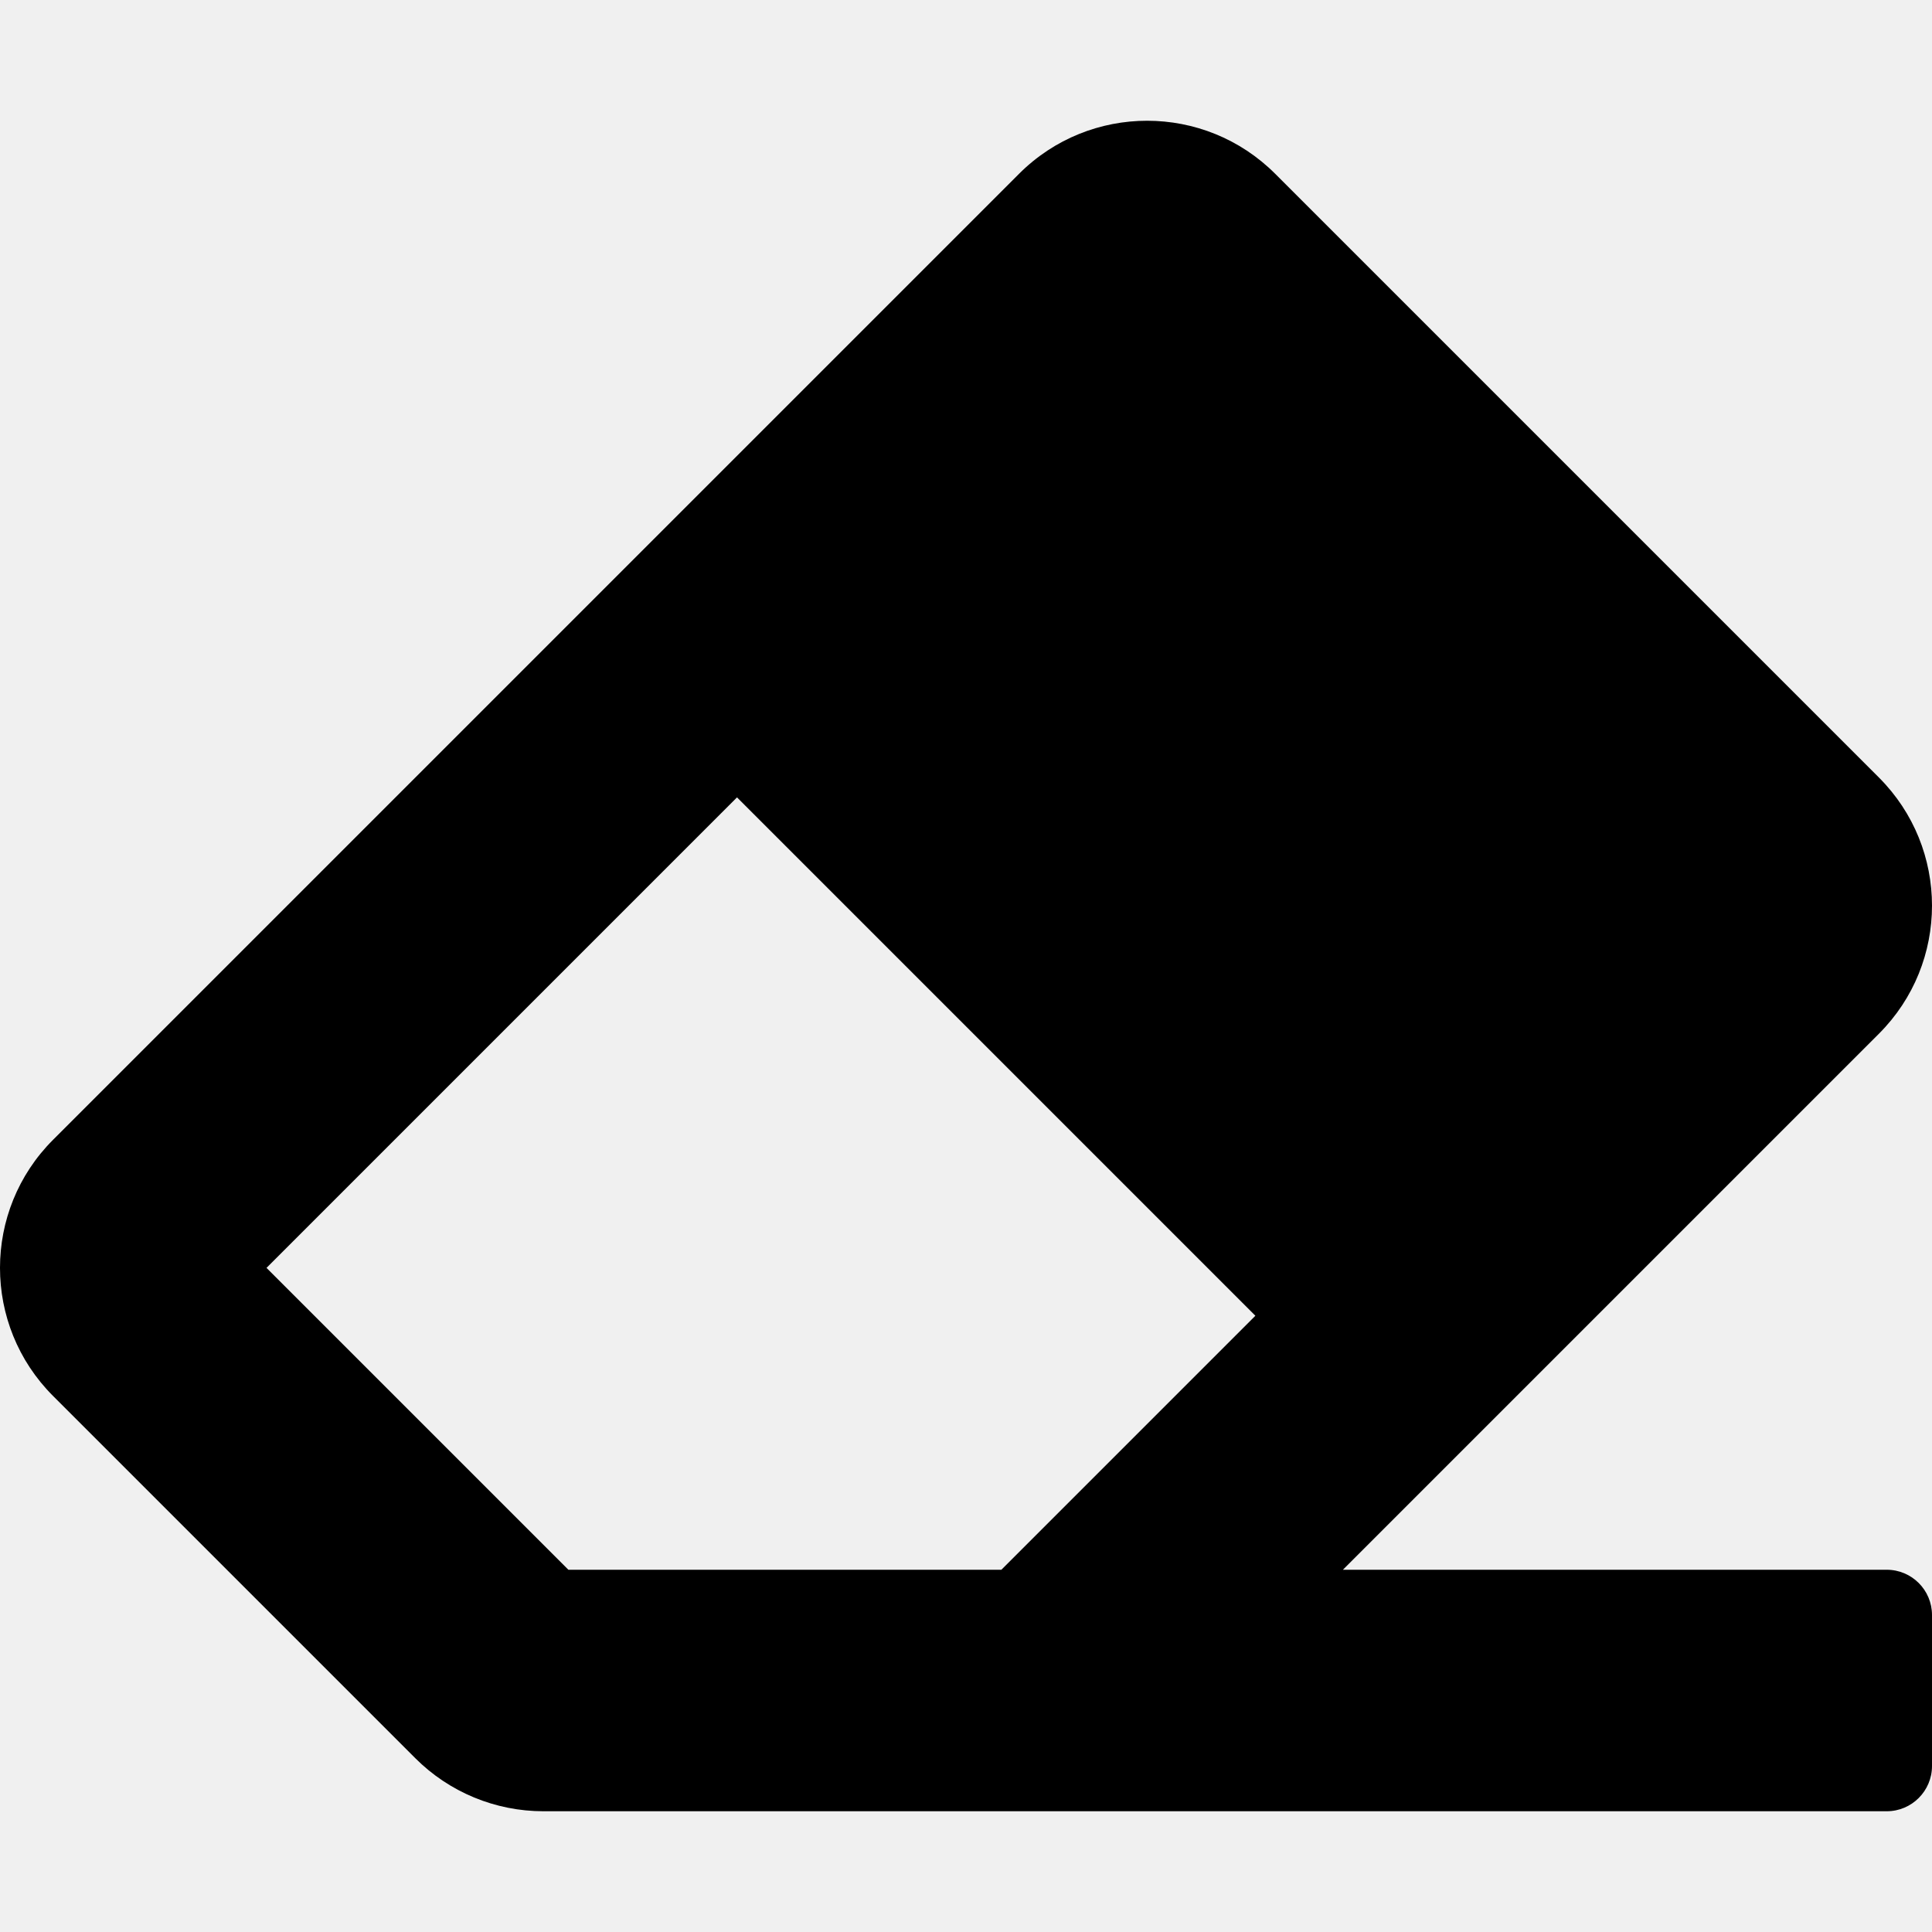
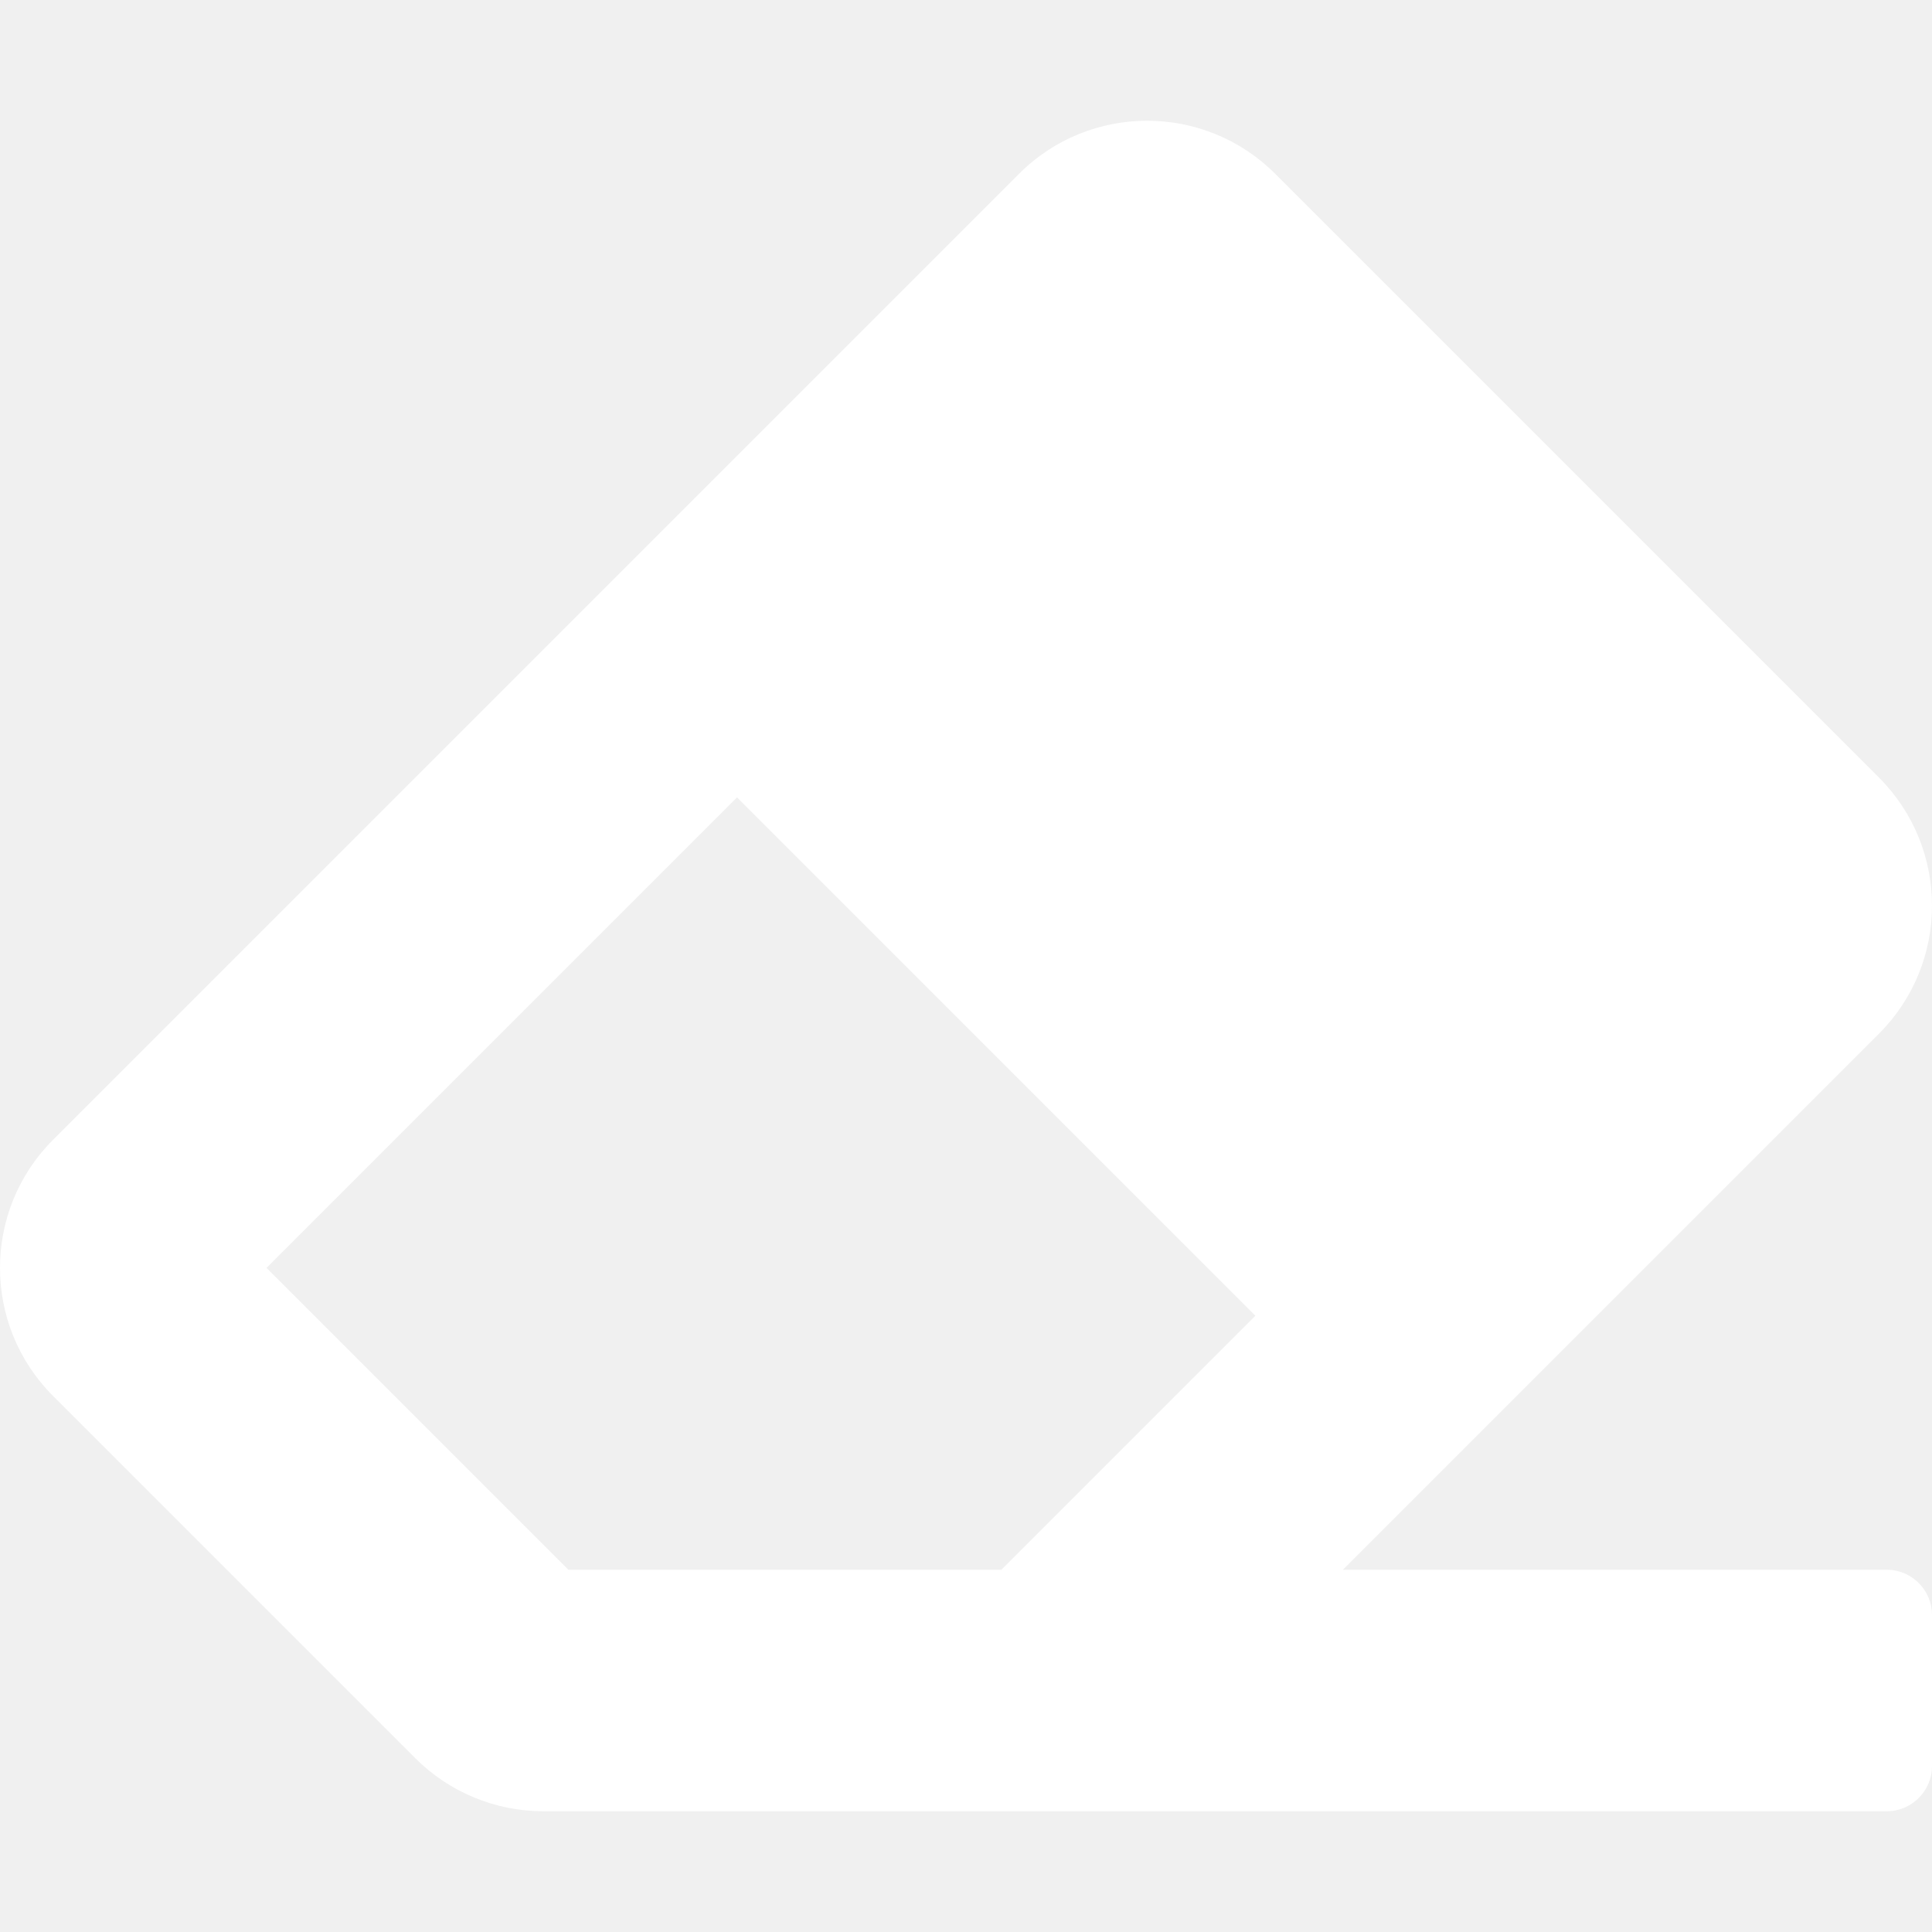
<svg xmlns="http://www.w3.org/2000/svg" aria-hidden="true" focusable="false" data-prefix="fas" data-icon="eraser" class="svg-inline--fa fa-eraser fa-w-16" role="img" viewBox="0 0 512 512" width="512" height="512">
-   <path fill="currentColor" d="M497.941 273.941c18.745-18.745 18.745-49.137 0-67.882l-160-160c-18.745-18.745-49.136-18.746-67.883 0l-256 256c-18.745 18.745-18.745 49.137 0 67.882l96 96A48.004 48.004 0 0 0 144 480h356c6.627 0 12-5.373 12-12v-40c0-6.627-5.373-12-12-12H355.883l142.058-142.059zm-302.627-62.627l137.373 137.373L265.373 416H150.628l-80-80 124.686-124.686z" />
+   <path fill="white" d="M497.941 273.941c18.745-18.745 18.745-49.137 0-67.882l-160-160c-18.745-18.745-49.136-18.746-67.883 0l-256 256c-18.745 18.745-18.745 49.137 0 67.882l96 96A48.004 48.004 0 0 0 144 480h356c6.627 0 12-5.373 12-12v-40c0-6.627-5.373-12-12-12H355.883l142.058-142.059zm-302.627-62.627l137.373 137.373L265.373 416H150.628l-80-80 124.686-124.686z" />
</svg>
